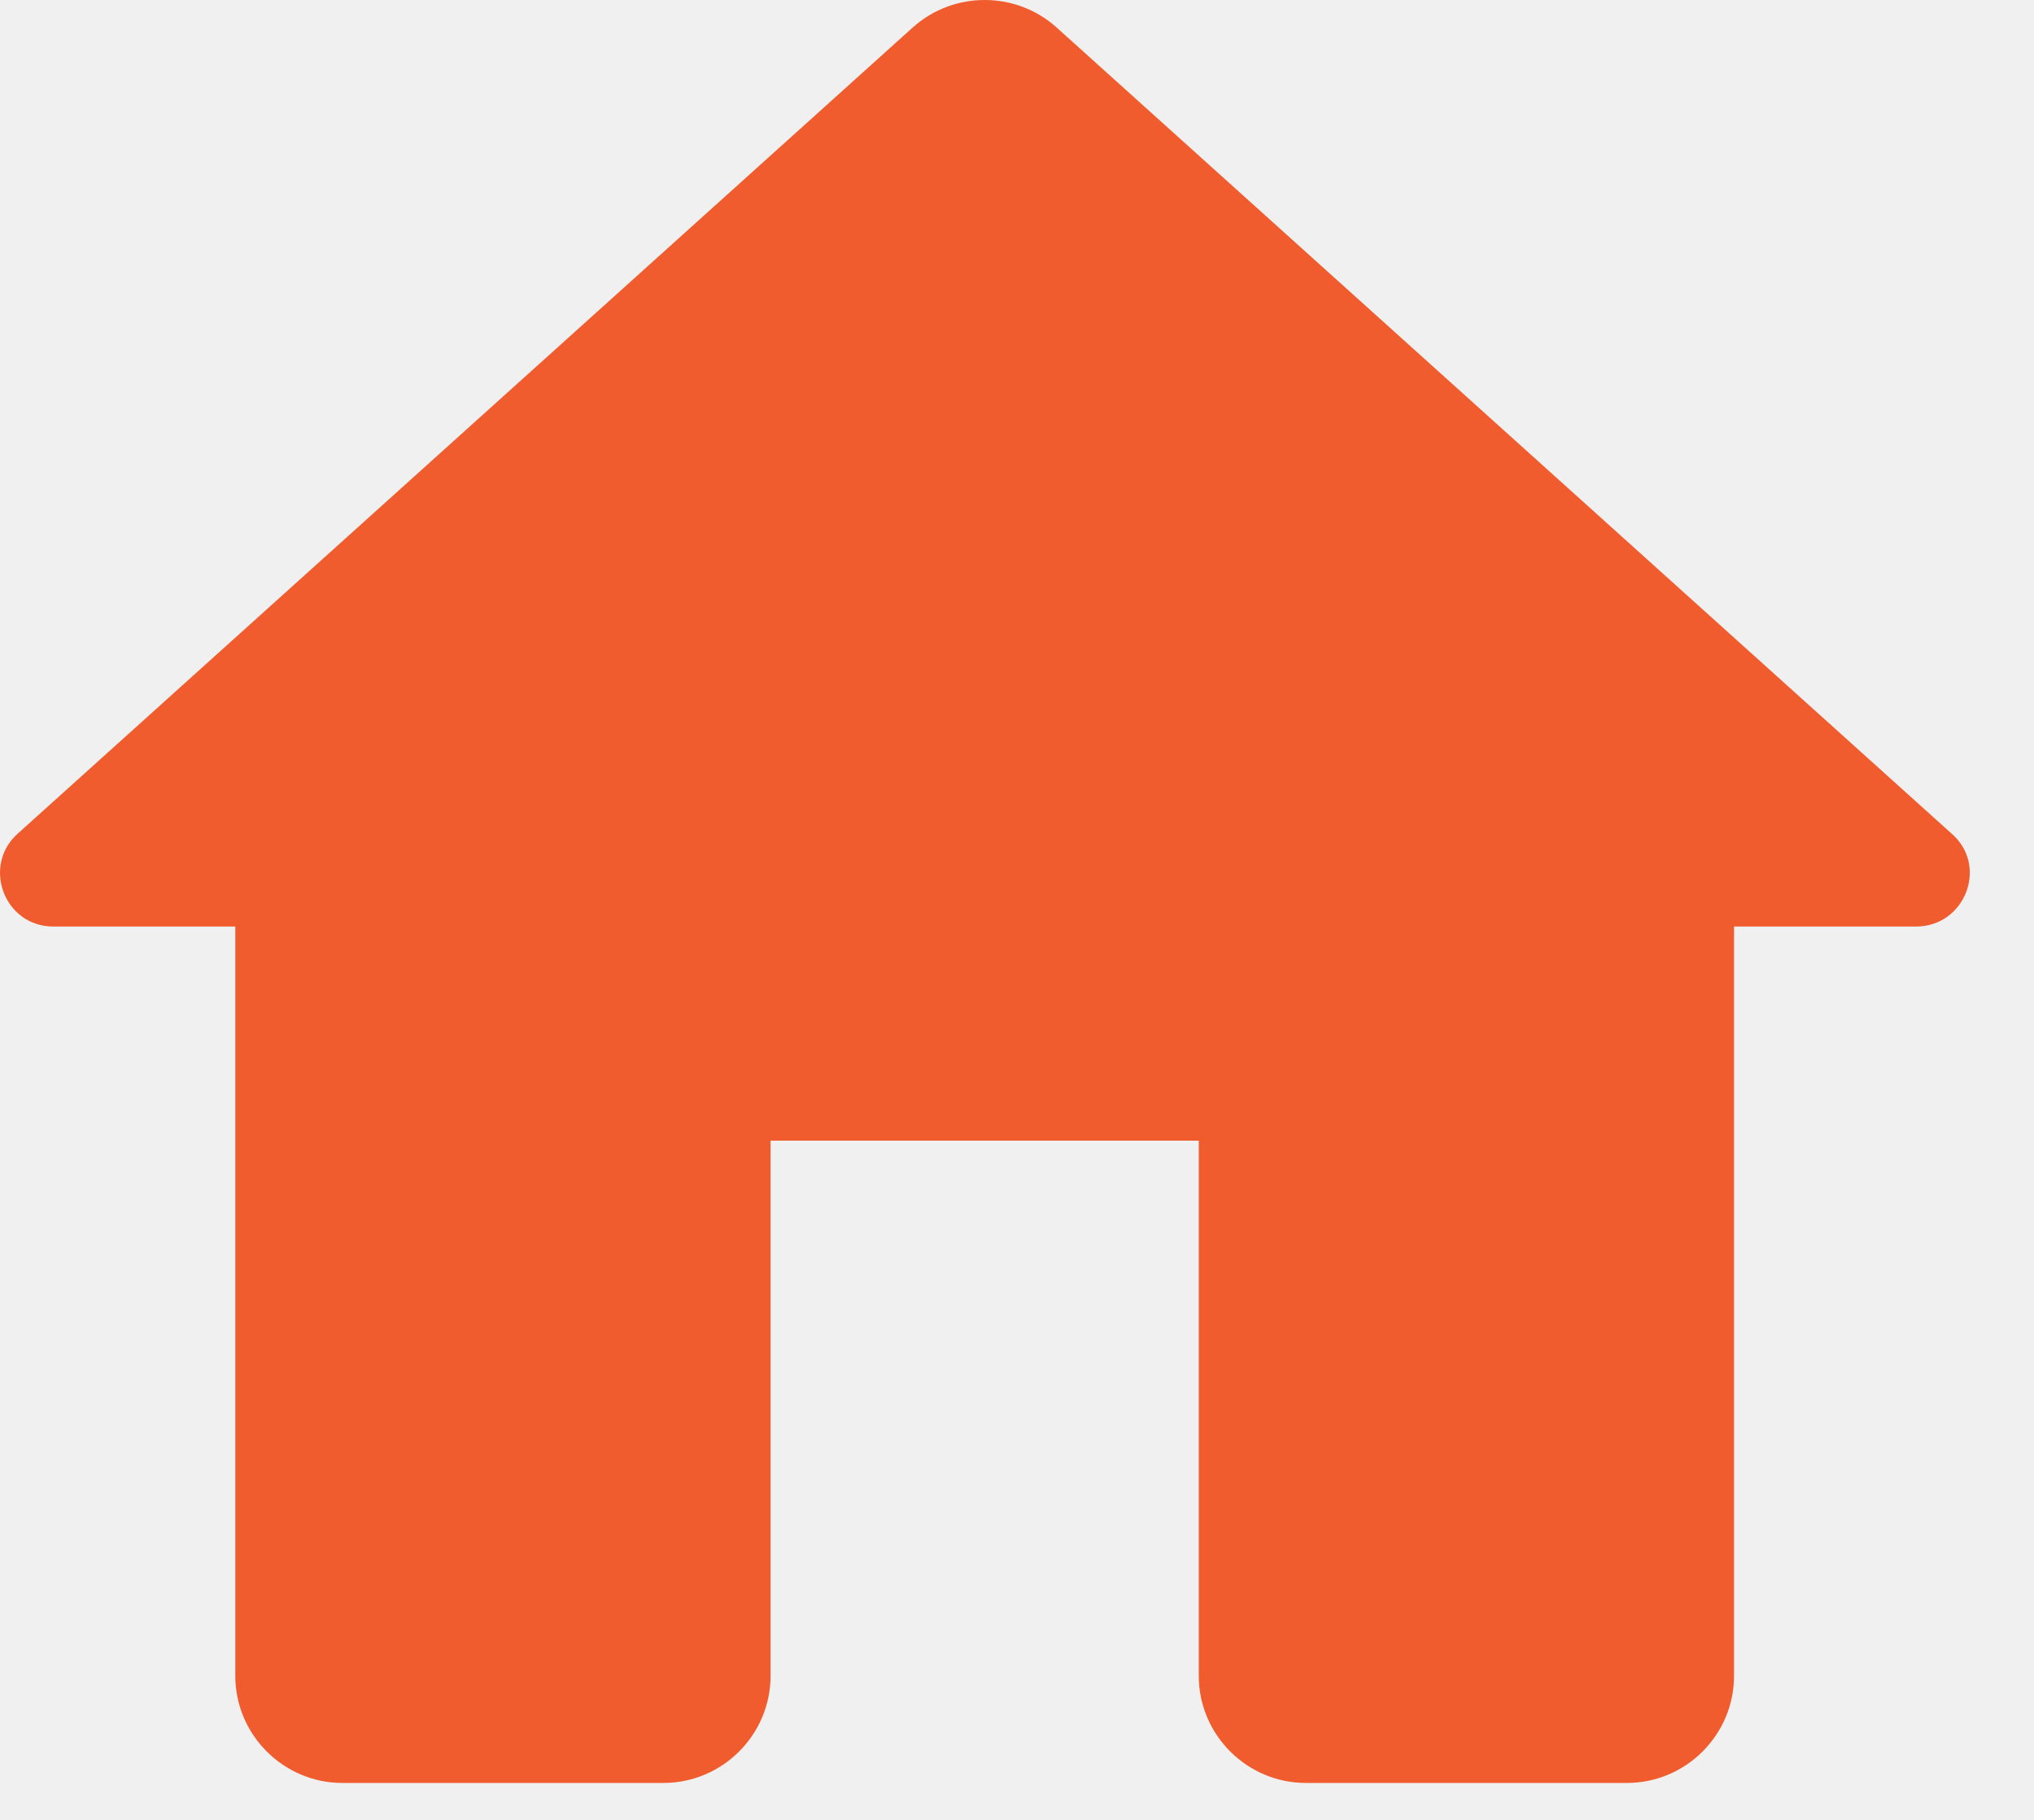
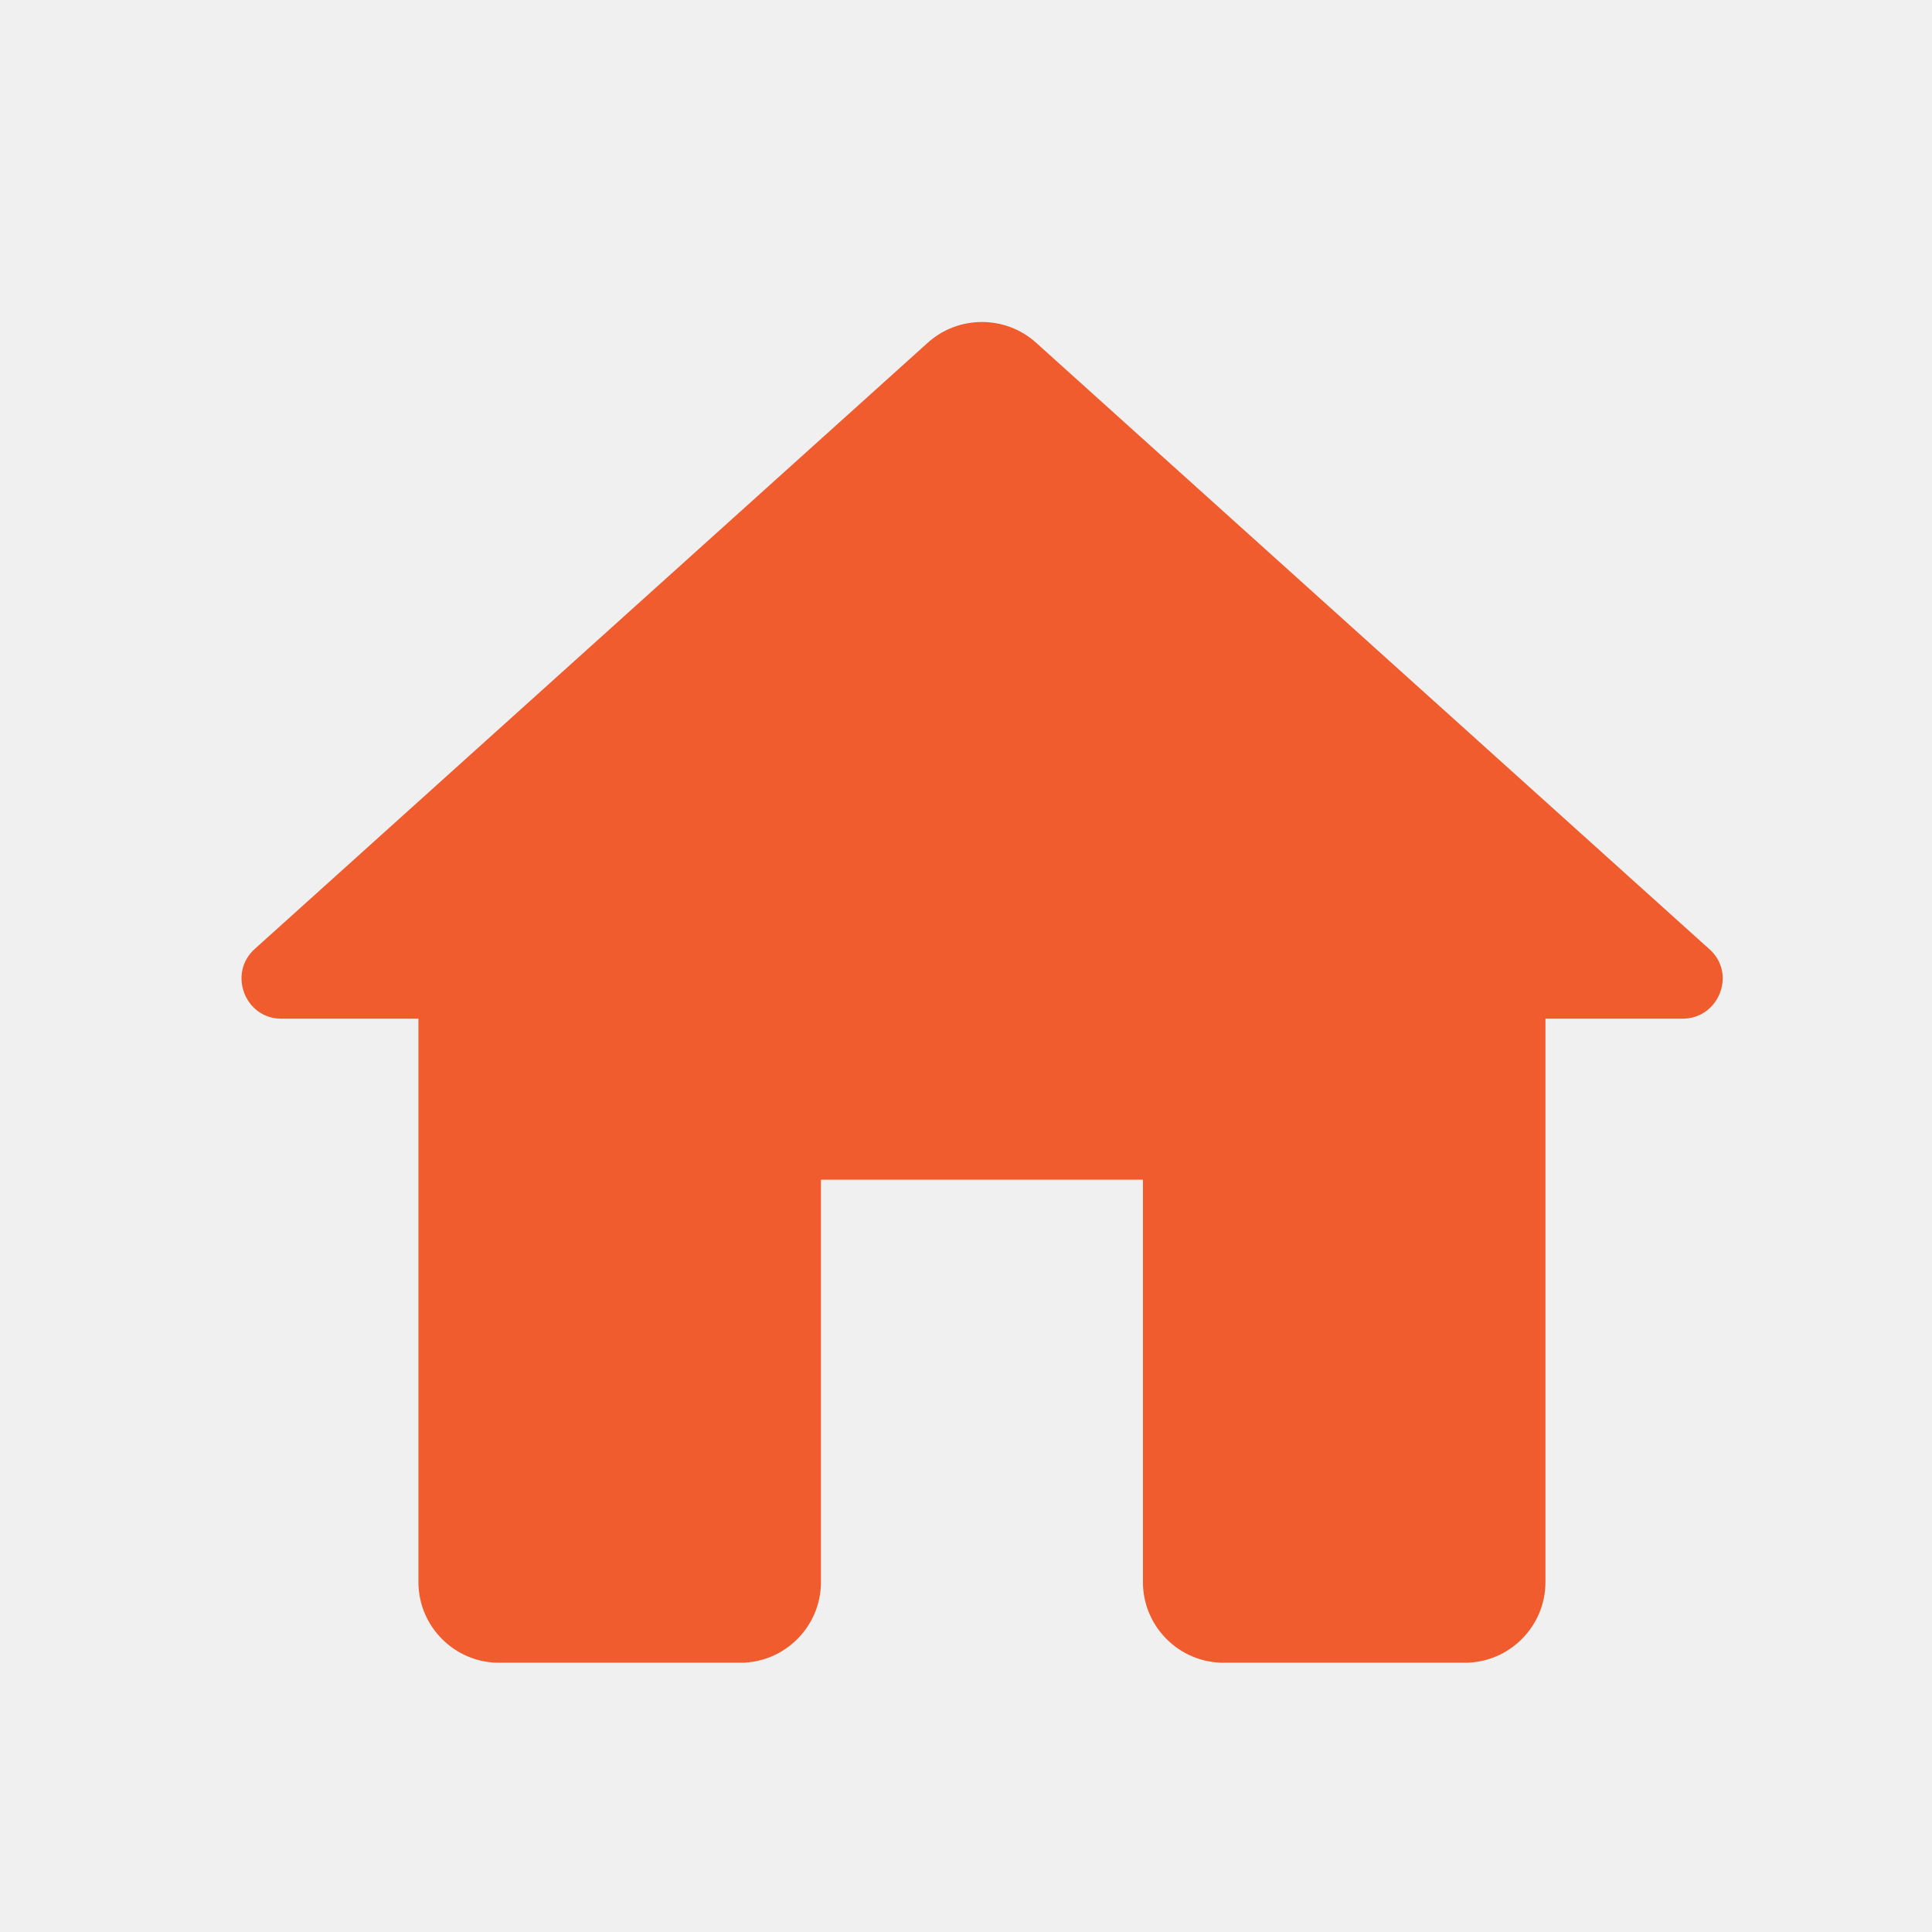
- <svg xmlns="http://www.w3.org/2000/svg" width="19" height="17" viewBox="0 0 19 17" fill="none">
-   <path d="M7.198 15.655V10.655H11.198V15.655C11.198 16.205 11.648 16.655 12.198 16.655H15.198C15.748 16.655 16.198 16.205 16.198 15.655V8.655H17.898C18.358 8.655 18.578 8.085 18.228 7.785L9.868 0.255C9.488 -0.085 8.908 -0.085 8.528 0.255L0.168 7.785C-0.172 8.085 0.038 8.655 0.498 8.655H2.198V15.655C2.198 16.205 2.648 16.655 3.198 16.655H6.198C6.748 16.655 7.198 16.205 7.198 15.655Z" fill="#F05C2D" />
+ <svg xmlns="http://www.w3.org/2000/svg" width="24" height="24" viewBox="0 0 24 24" fill="none">
+   <g clip-path="url(#clip0)">
+     <path d="M10.198 19.655V14.655H14.198V19.655C14.198 20.205 14.648 20.655 15.198 20.655H18.198C18.748 20.655 19.198 20.205 19.198 19.655V12.655H20.898C21.358 12.655 21.578 12.085 21.228 11.785L12.868 4.255C12.488 3.915 11.908 3.915 11.528 4.255L3.168 11.785C2.828 12.085 3.038 12.655 3.498 12.655H5.198V19.655C5.198 20.205 5.648 20.655 6.198 20.655H9.198C9.748 20.655 10.198 20.205 10.198 19.655Z" fill="#F05C2D" />
+   </g>
+   <defs>
+     <clipPath id="clip0">
+       <rect width="24" height="24" fill="white" />
+     </clipPath>
+   </defs>
</svg>
